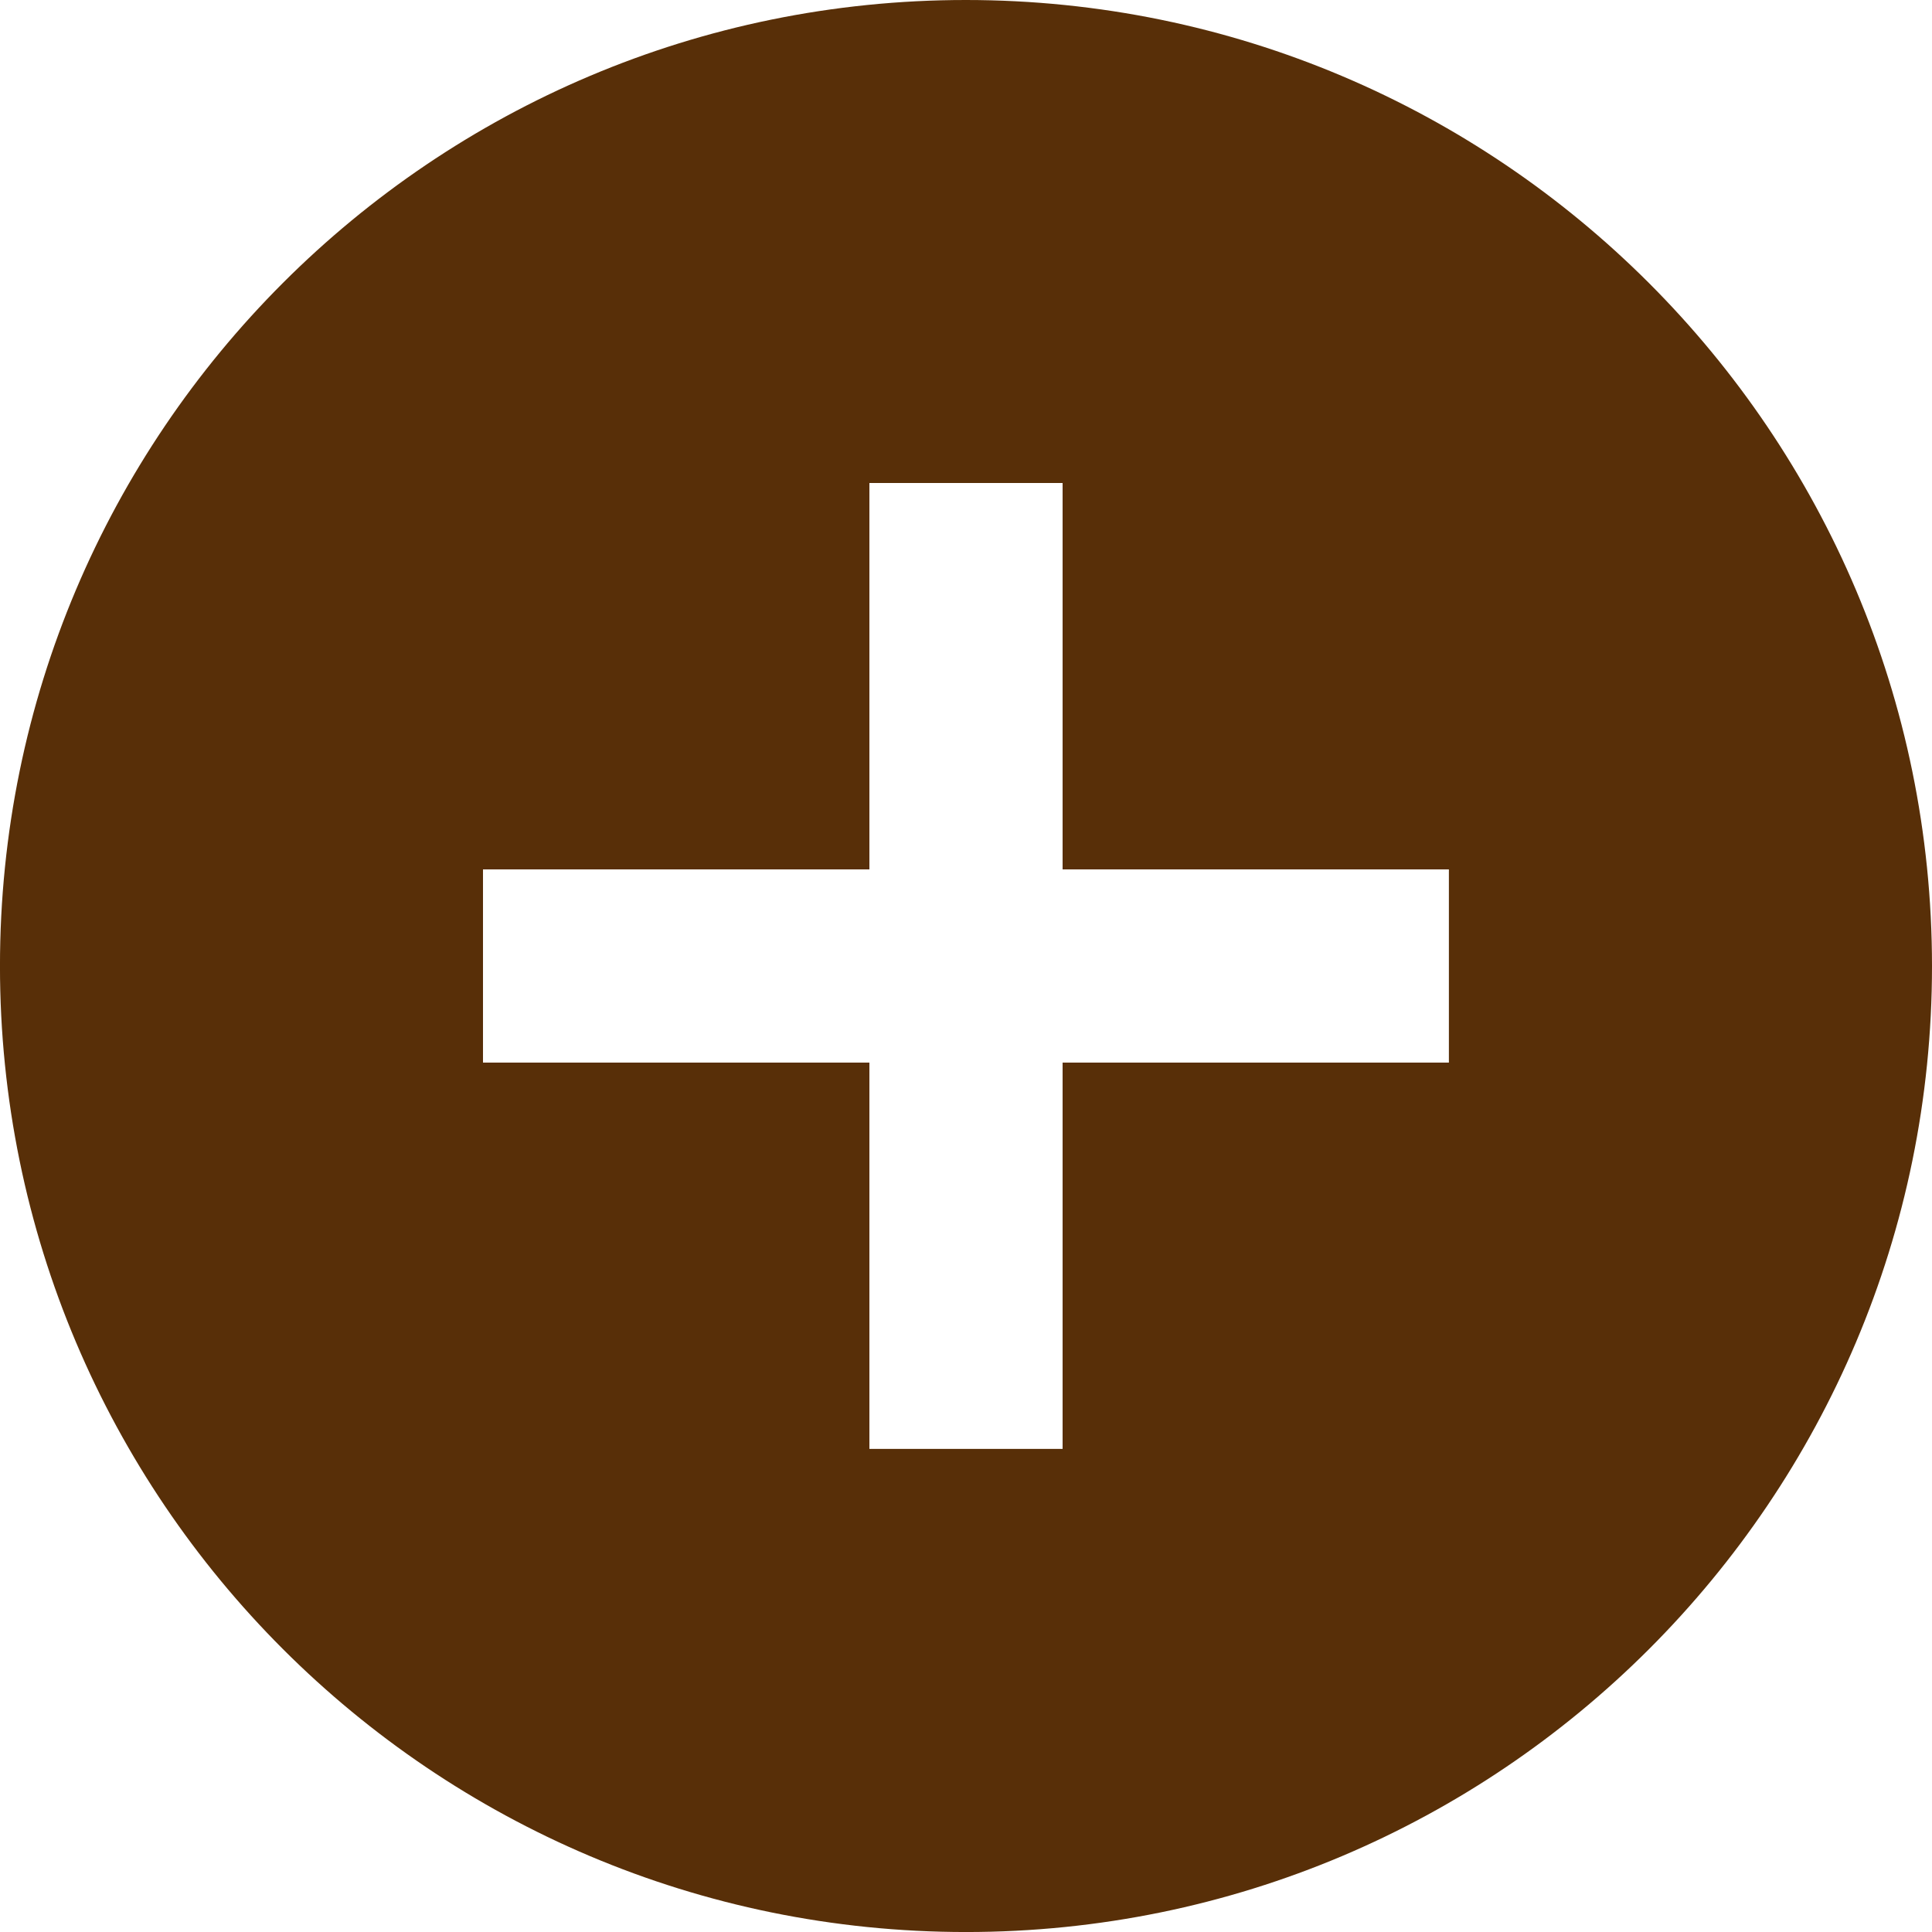
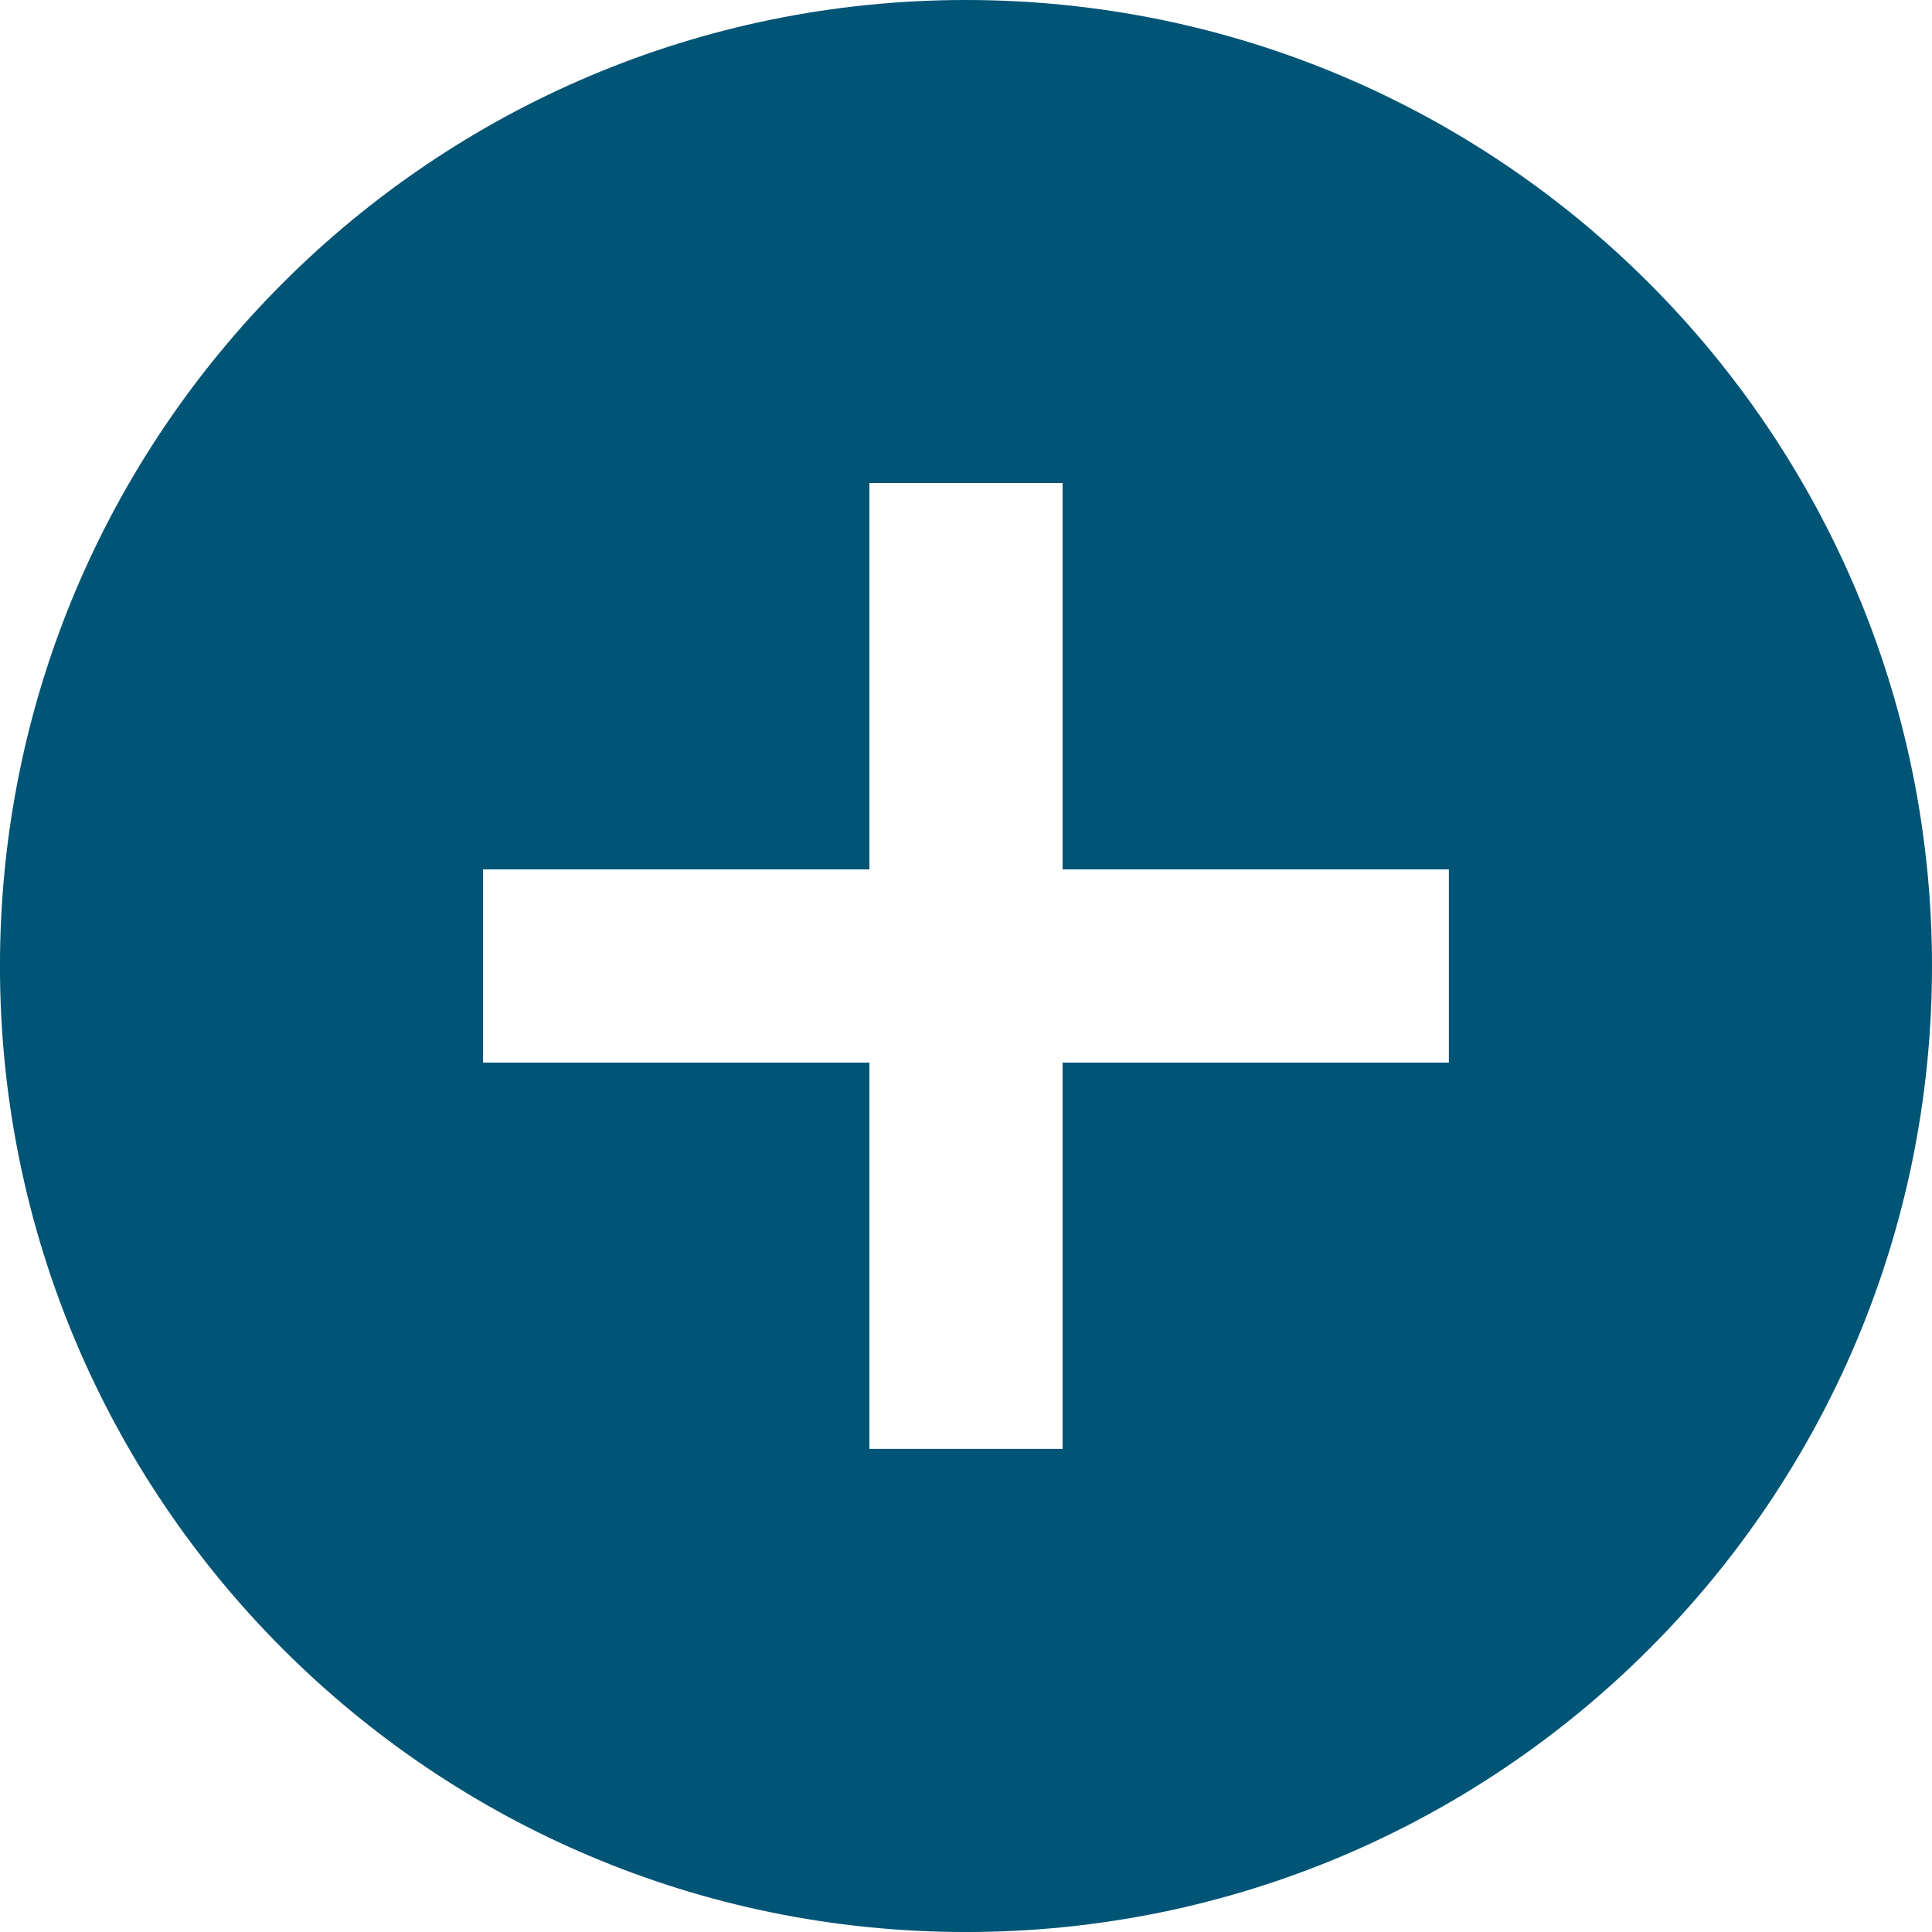
<svg xmlns="http://www.w3.org/2000/svg" width="85.073" height="85.073" viewBox="0 0 85.073 85.073">
  <defs>
-     <style>.a{fill:#582f08;}</style>
+     <style>.a{fill:#005475;}</style>
  </defs>
  <path class="a" d="M45.537,3A42.537,42.537,0,1,0,88.073,45.537,42.552,42.552,0,0,0,45.537,3ZM66.8,49.79H49.79V66.8H41.283V49.79H24.268V41.283H41.283V24.268H49.79V41.283H66.8Z" transform="translate(-3 -3)" />
</svg>
